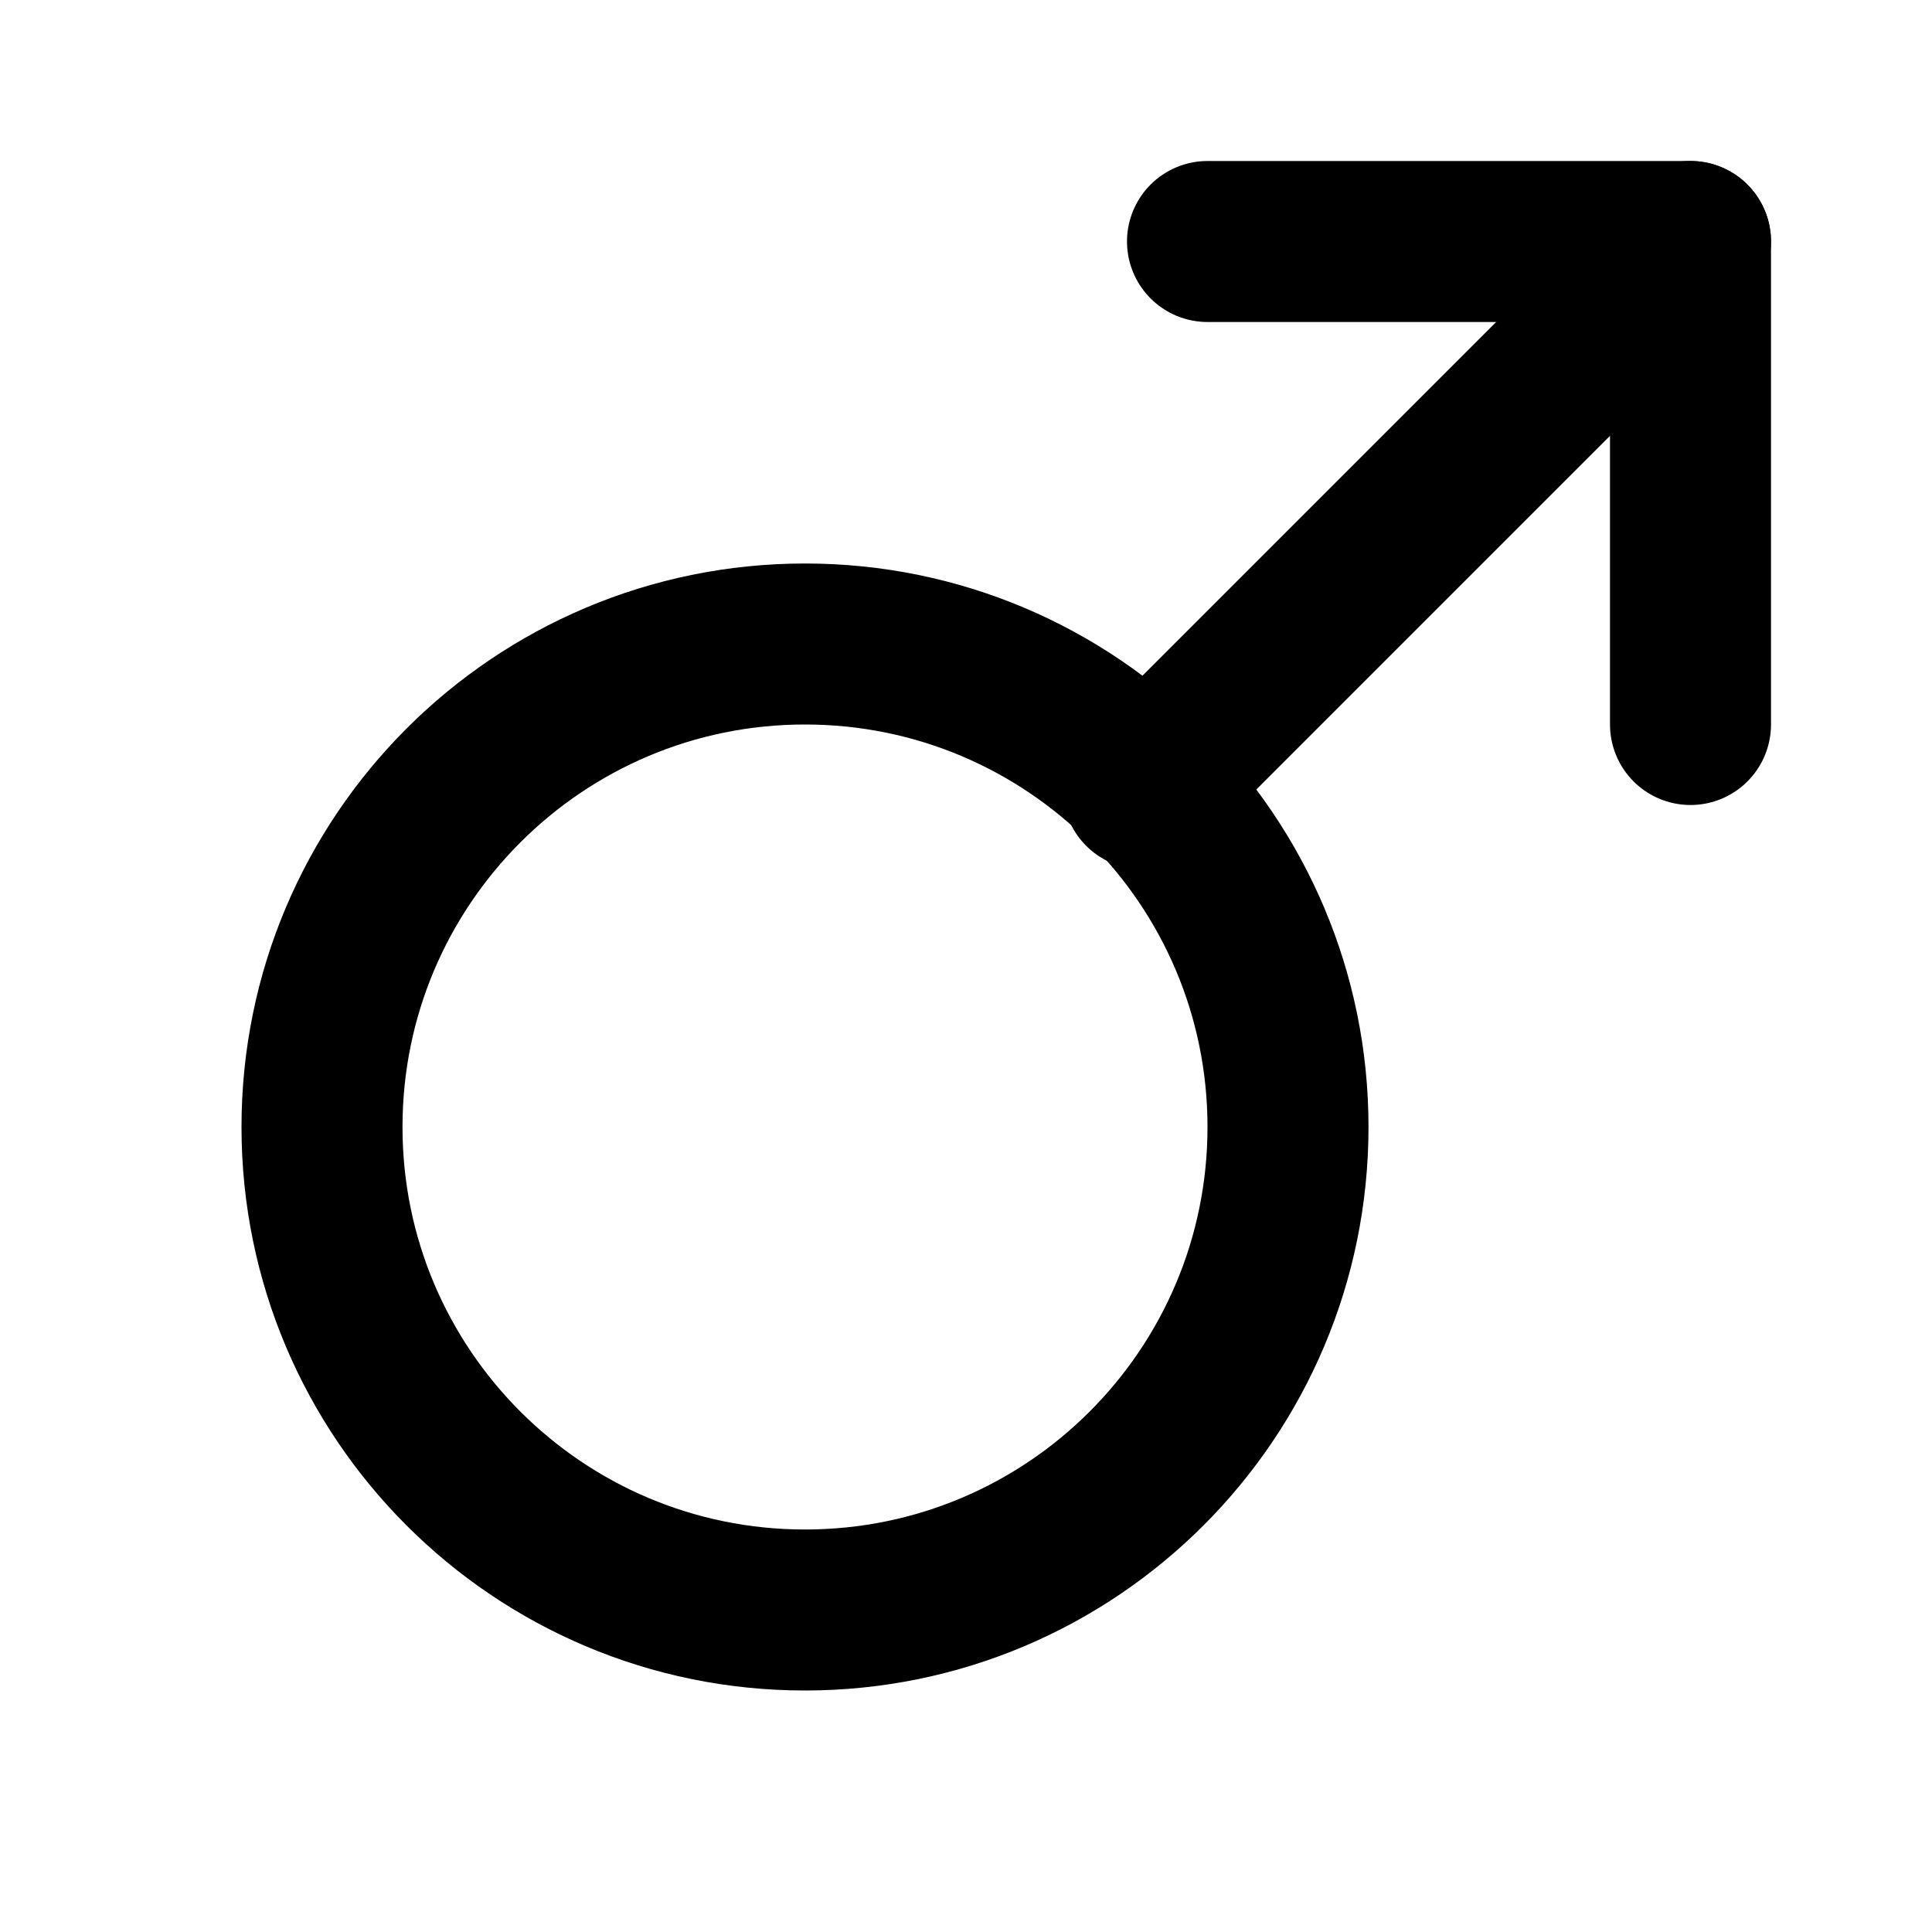
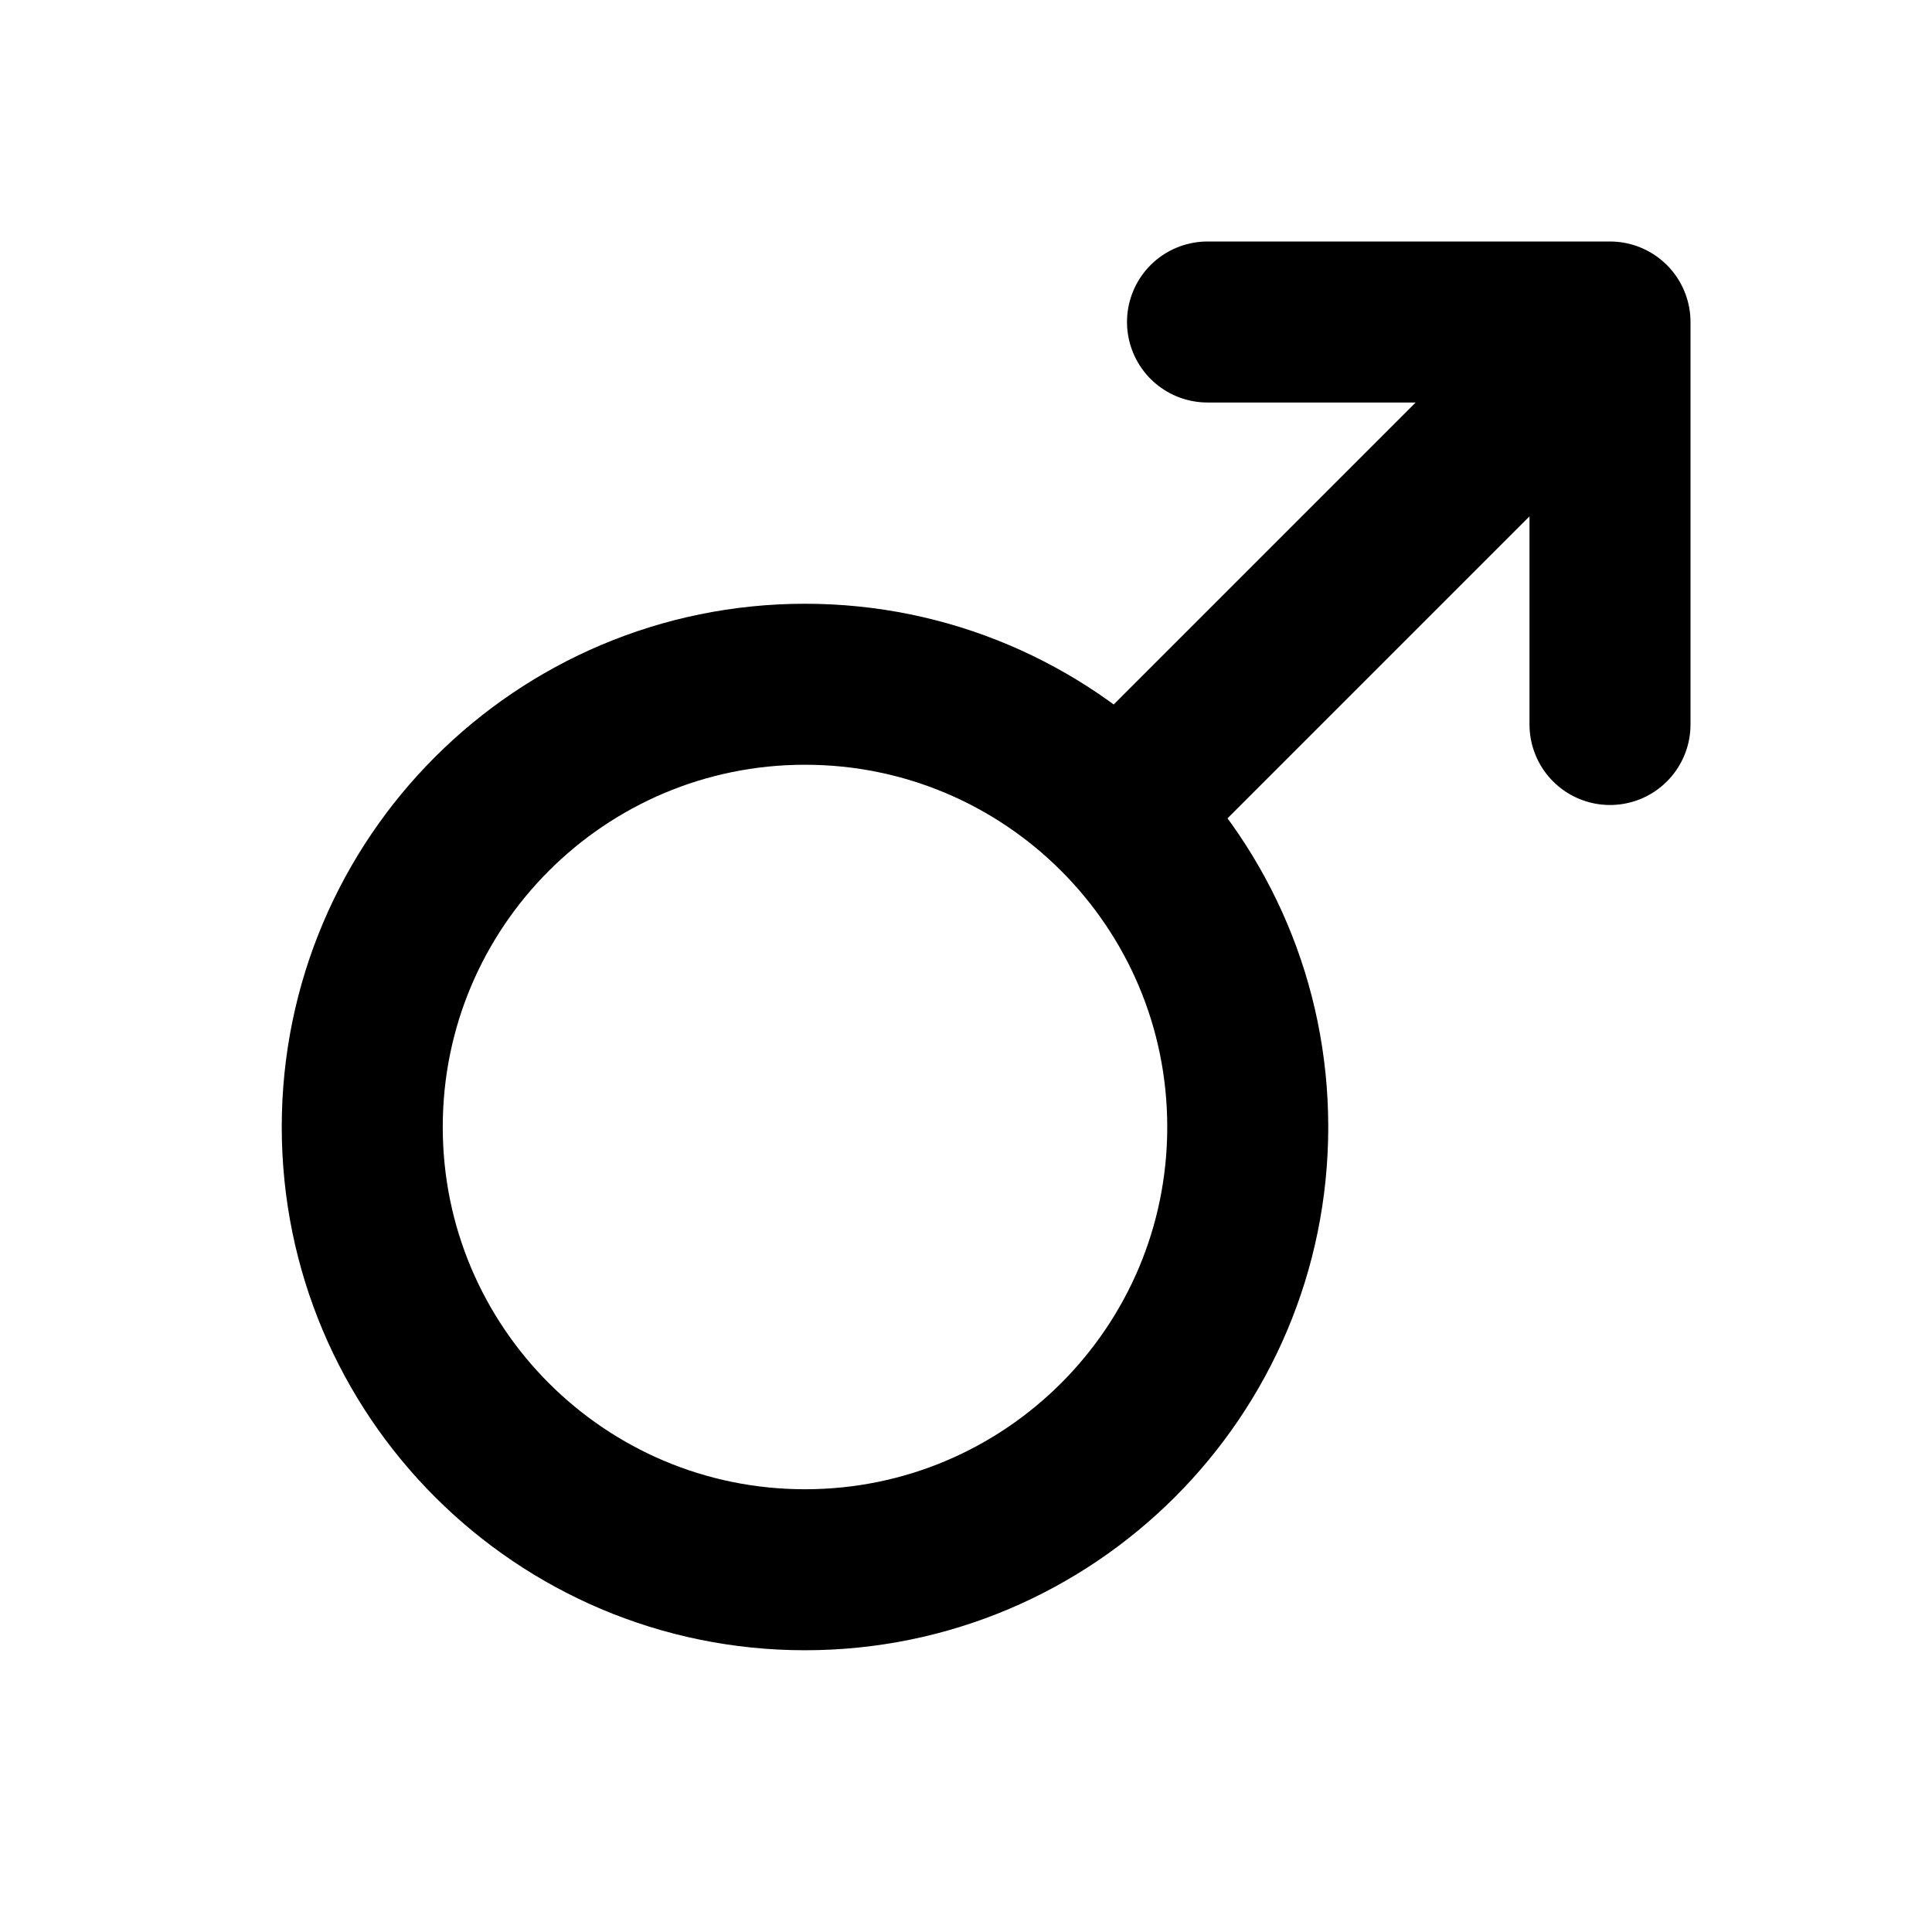
<svg xmlns="http://www.w3.org/2000/svg" viewBox="0 0 24 24" fill="none" stroke="currentColor" stroke-width="2" stroke-linecap="round" stroke-linejoin="round">
-   <circle cx="10" cy="14" r="6" />
-   <line x1="14.2" y1="9.8" x2="21" y2="3" />
-   <polyline points="15 3 21 3 21 9" />
+   <circle cx="10" cy="14" r="5.5" fill="none" />
+   <path d="m14 10 6-6M15 4h5v5" fill="none" />
</svg>
